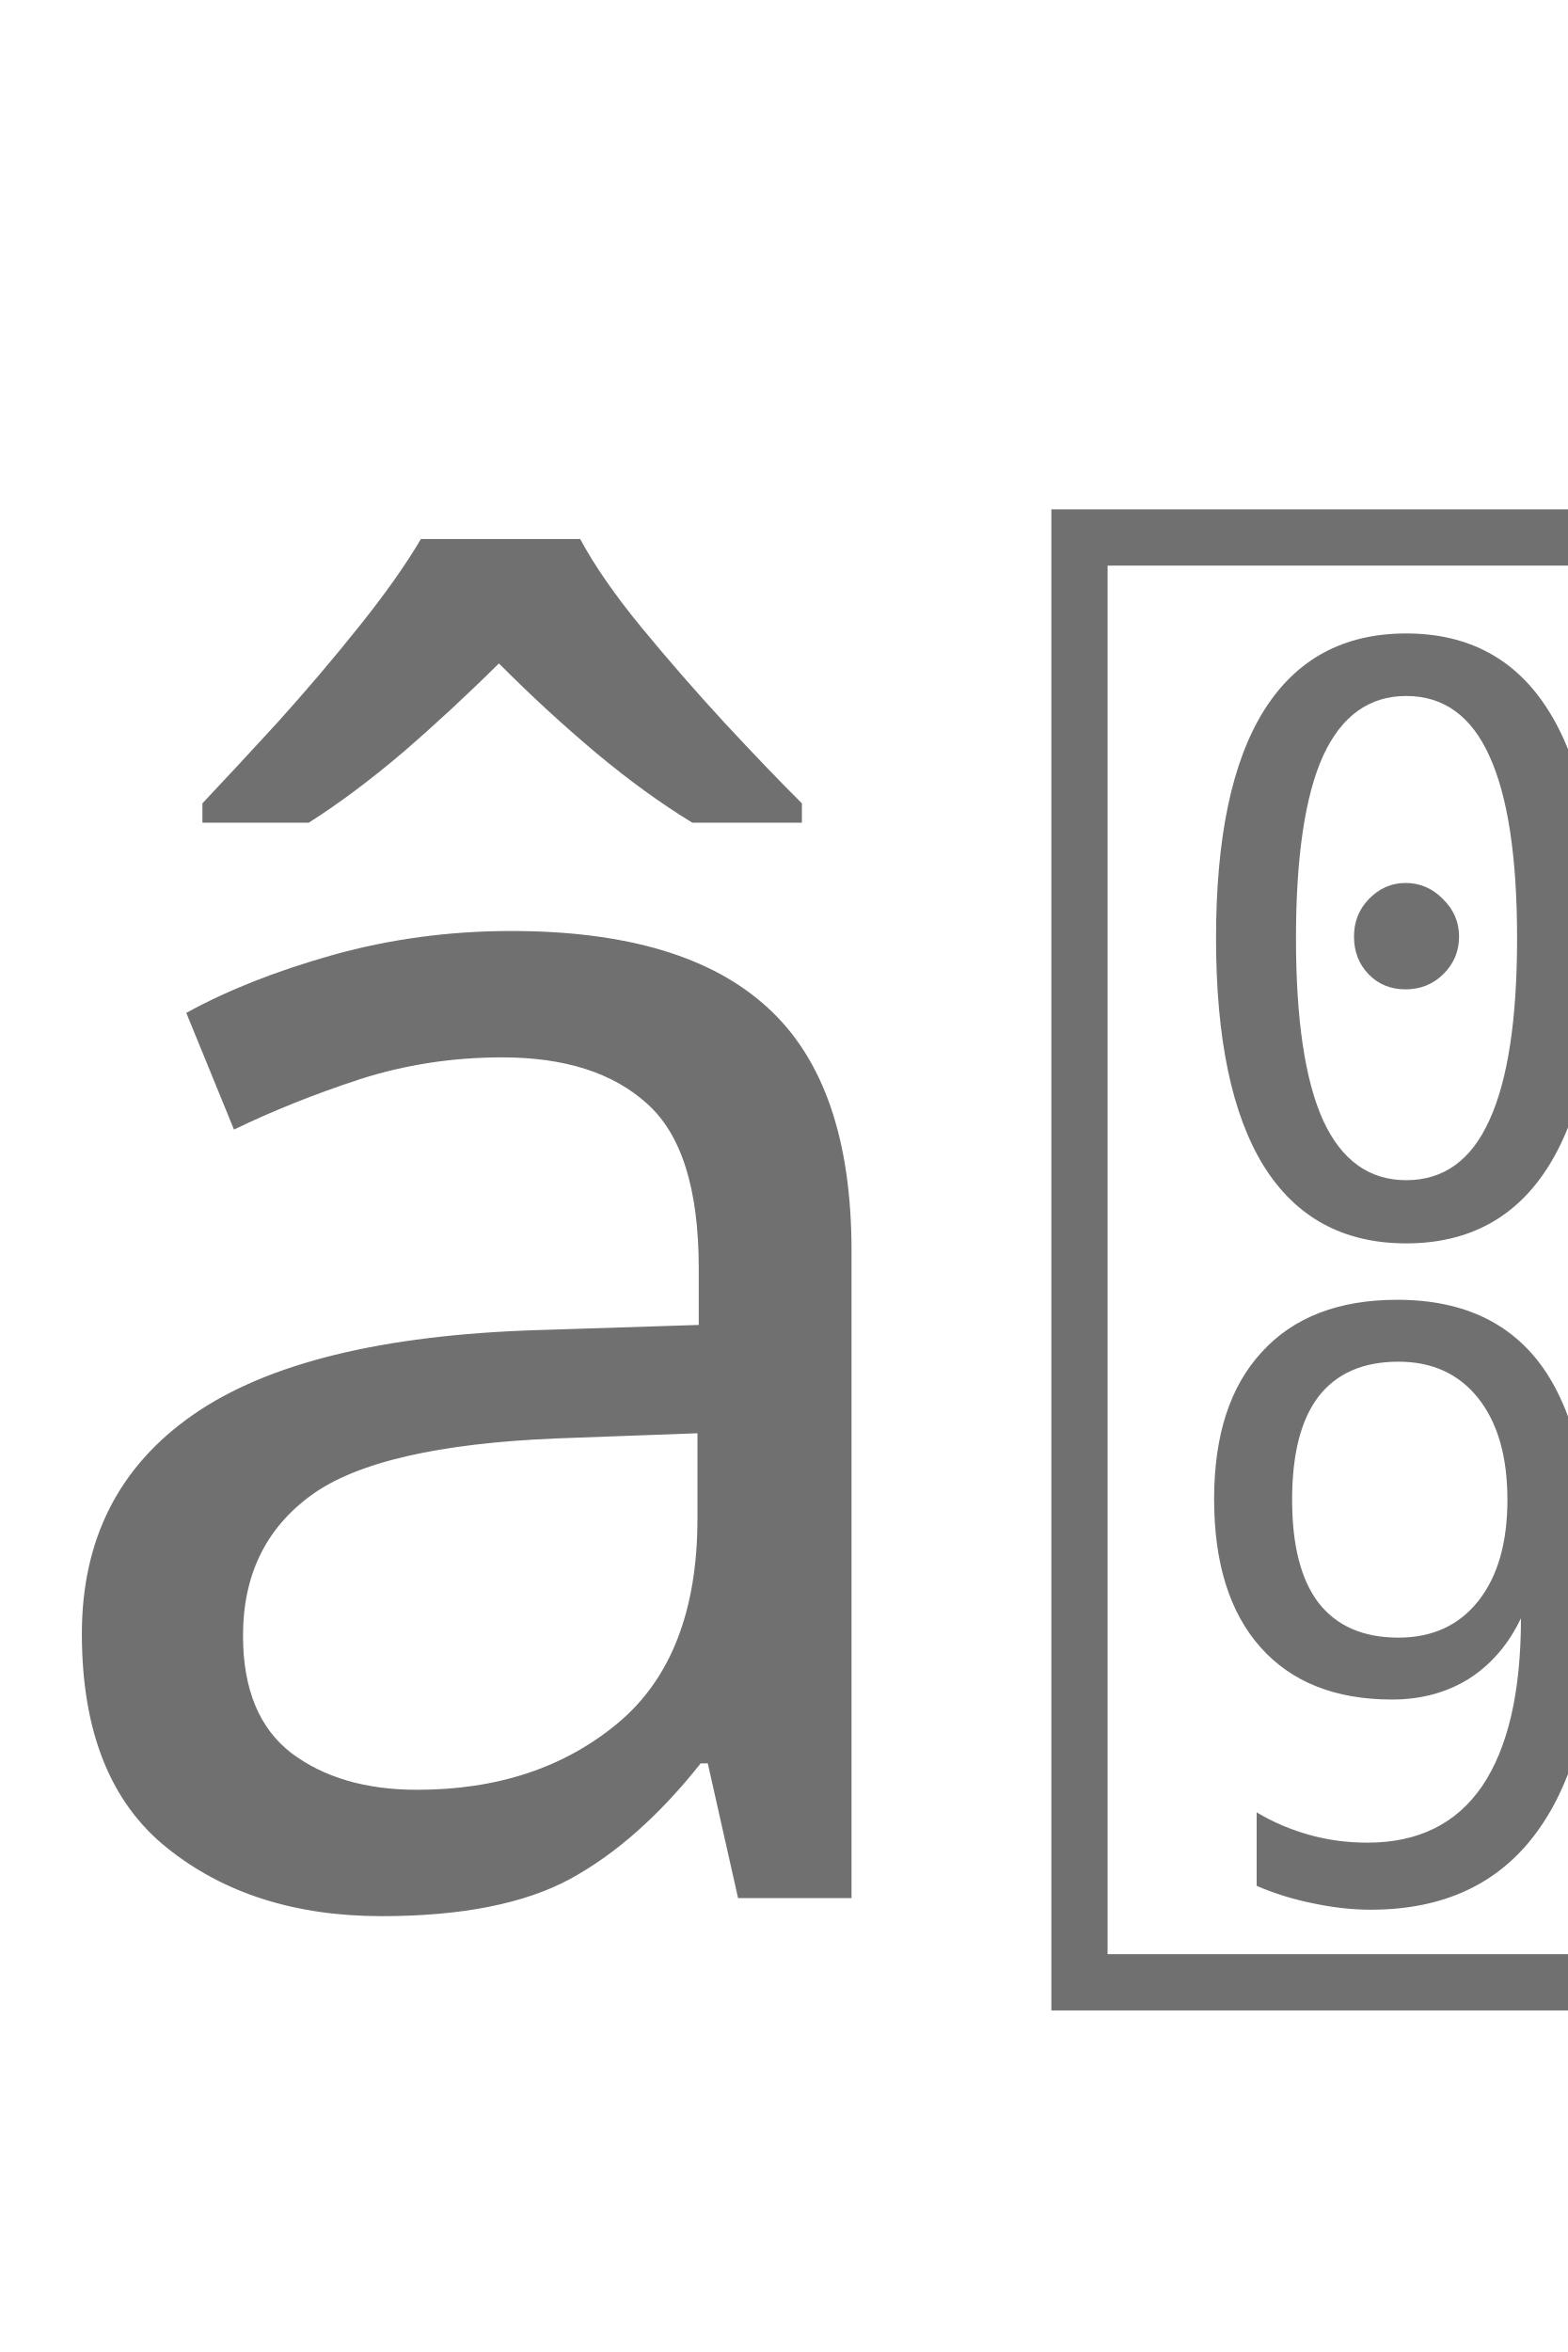
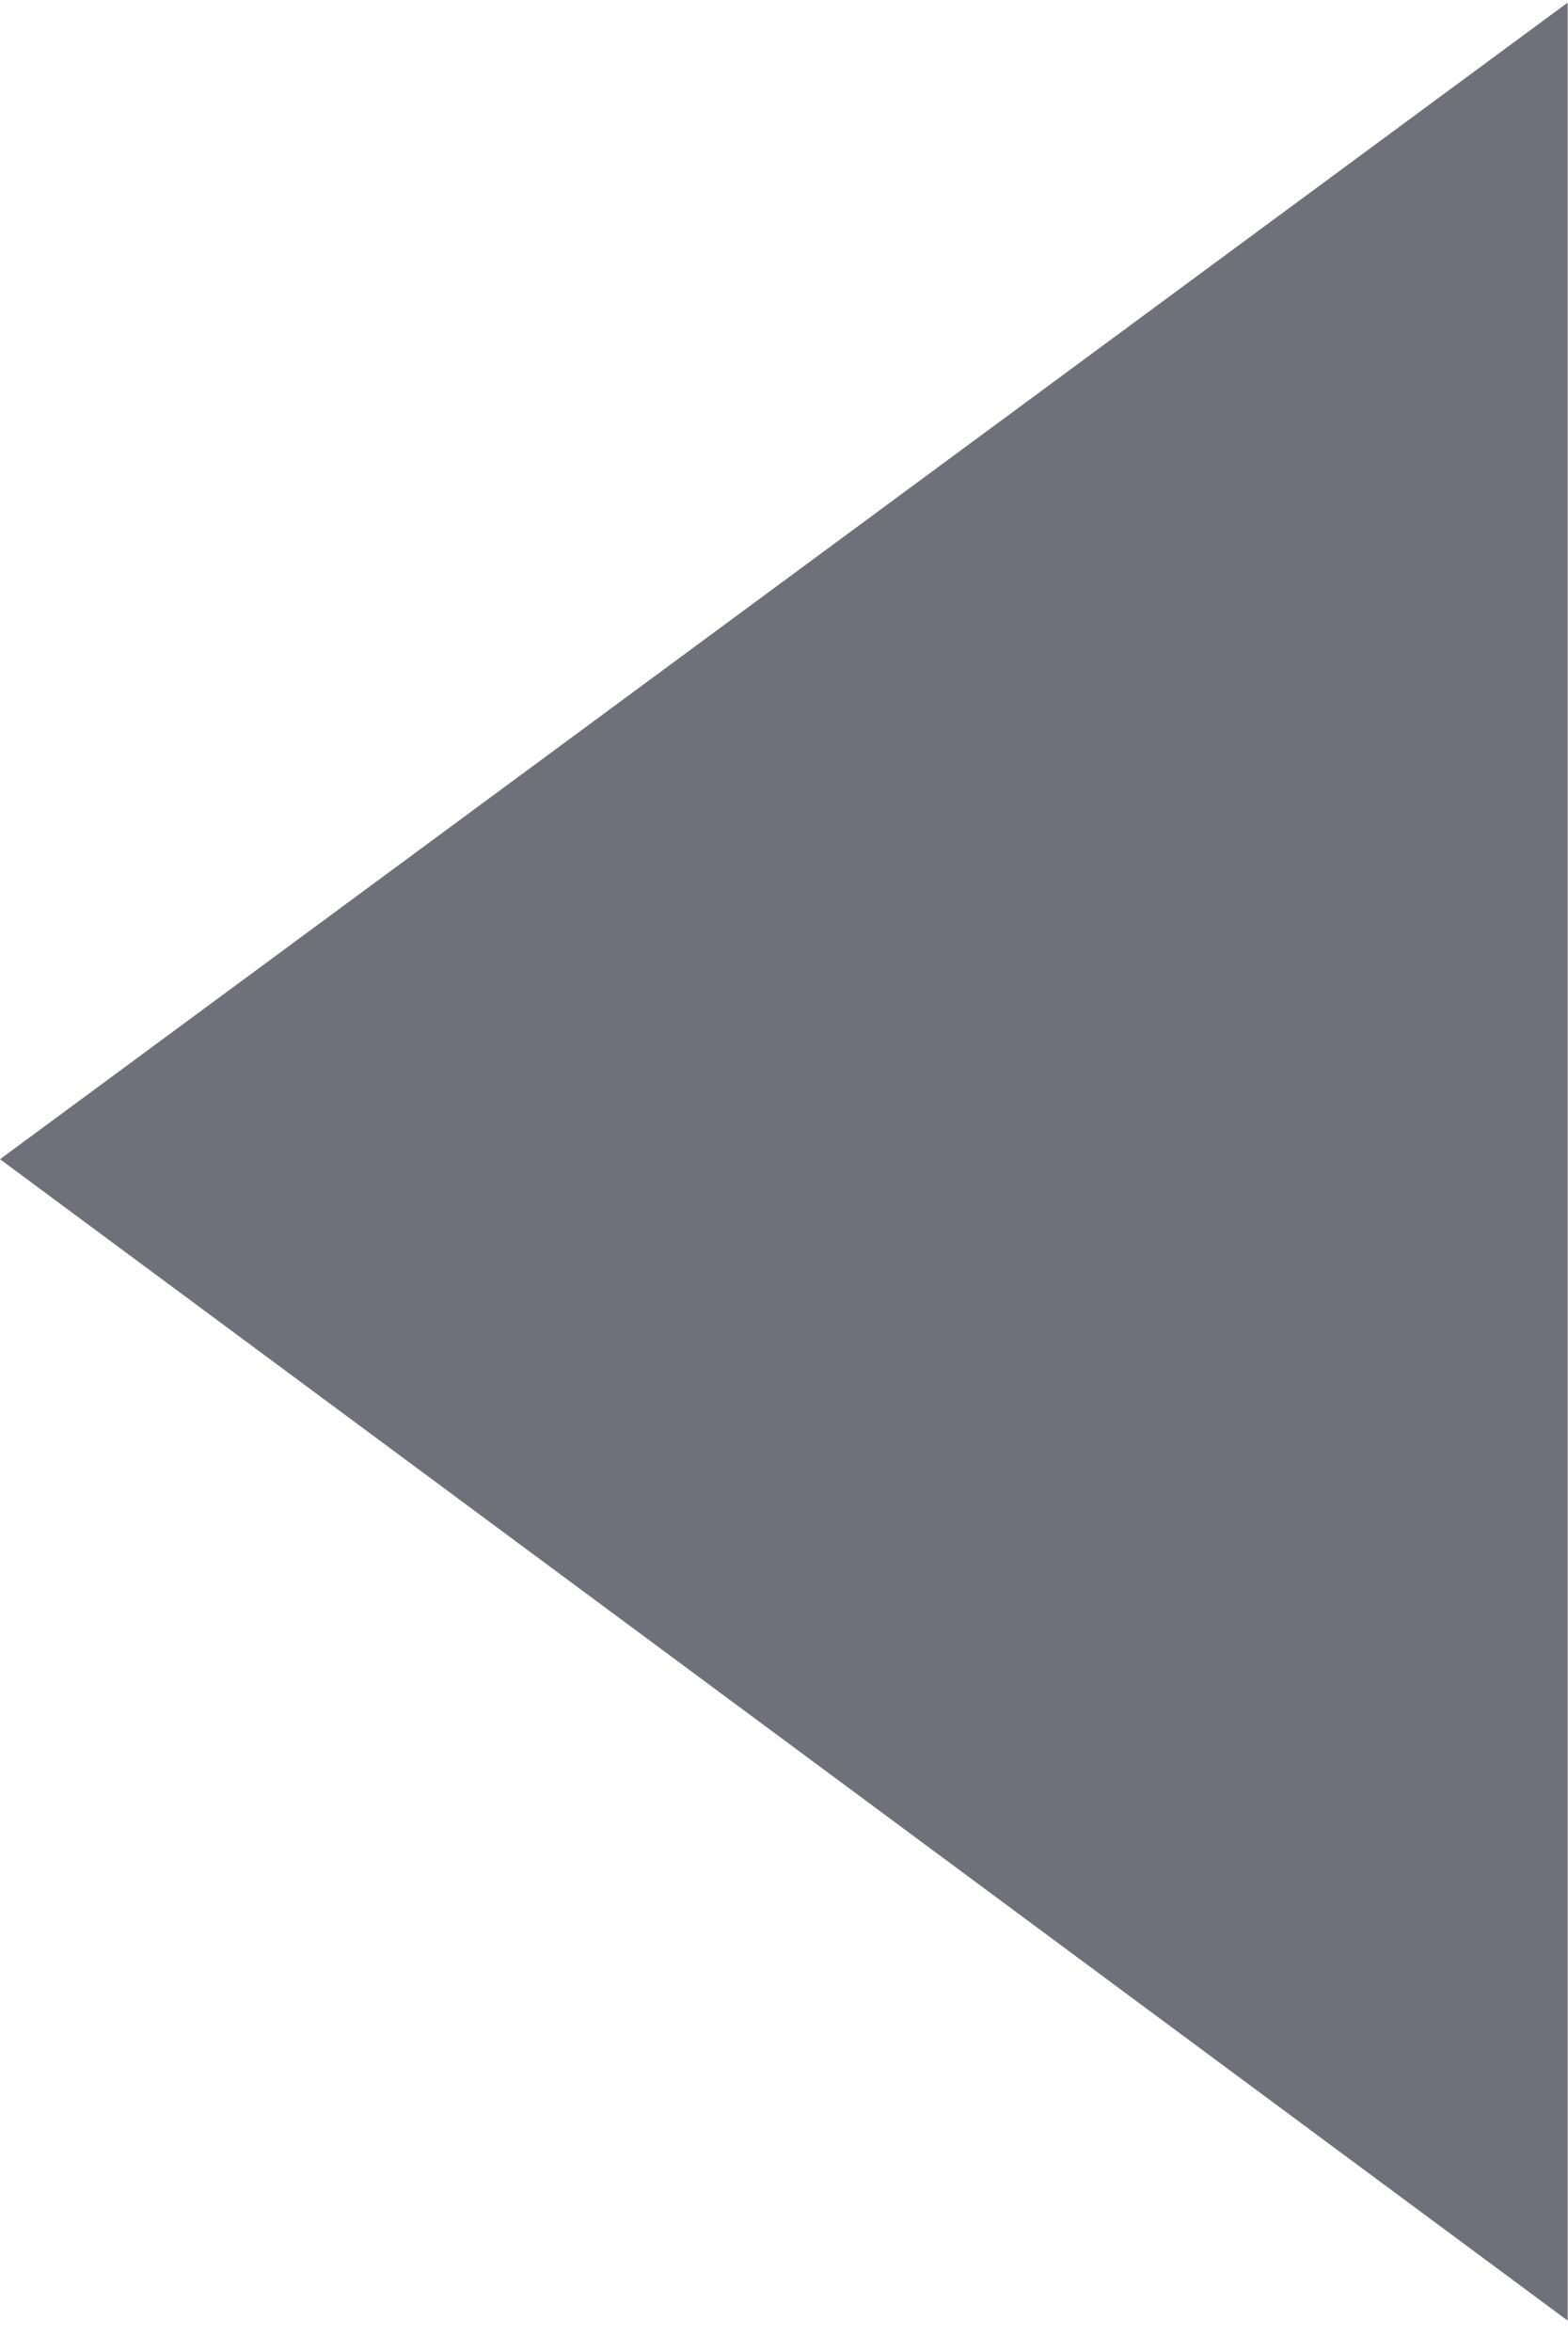
- <svg xmlns="http://www.w3.org/2000/svg" width="38" height="57" viewBox="0 0 38 57">
-   <text id="_" data-name="â¶" transform="translate(0 46)" fill="#707070" font-size="43" font-family="SegoeUISymbol, Segoe UI Symbol">
-     <tspan x="0" y="0">â¶</tspan>
-   </text>
+ <svg xmlns="http://www.w3.org/2000/svg" id="ã¬ã¤ã¤ã¼_1" data-name="ã¬ã¤ã¤ã¼ 1" viewBox="0 0 200 300">
+   <defs>
+     <style>
+       .cls-1 {
+         fill: #70707a;
+       }
+     </style>
+   </defs>
+   <path class="cls-1" d="M0,147.86,200,.33V296Z" />
</svg>
